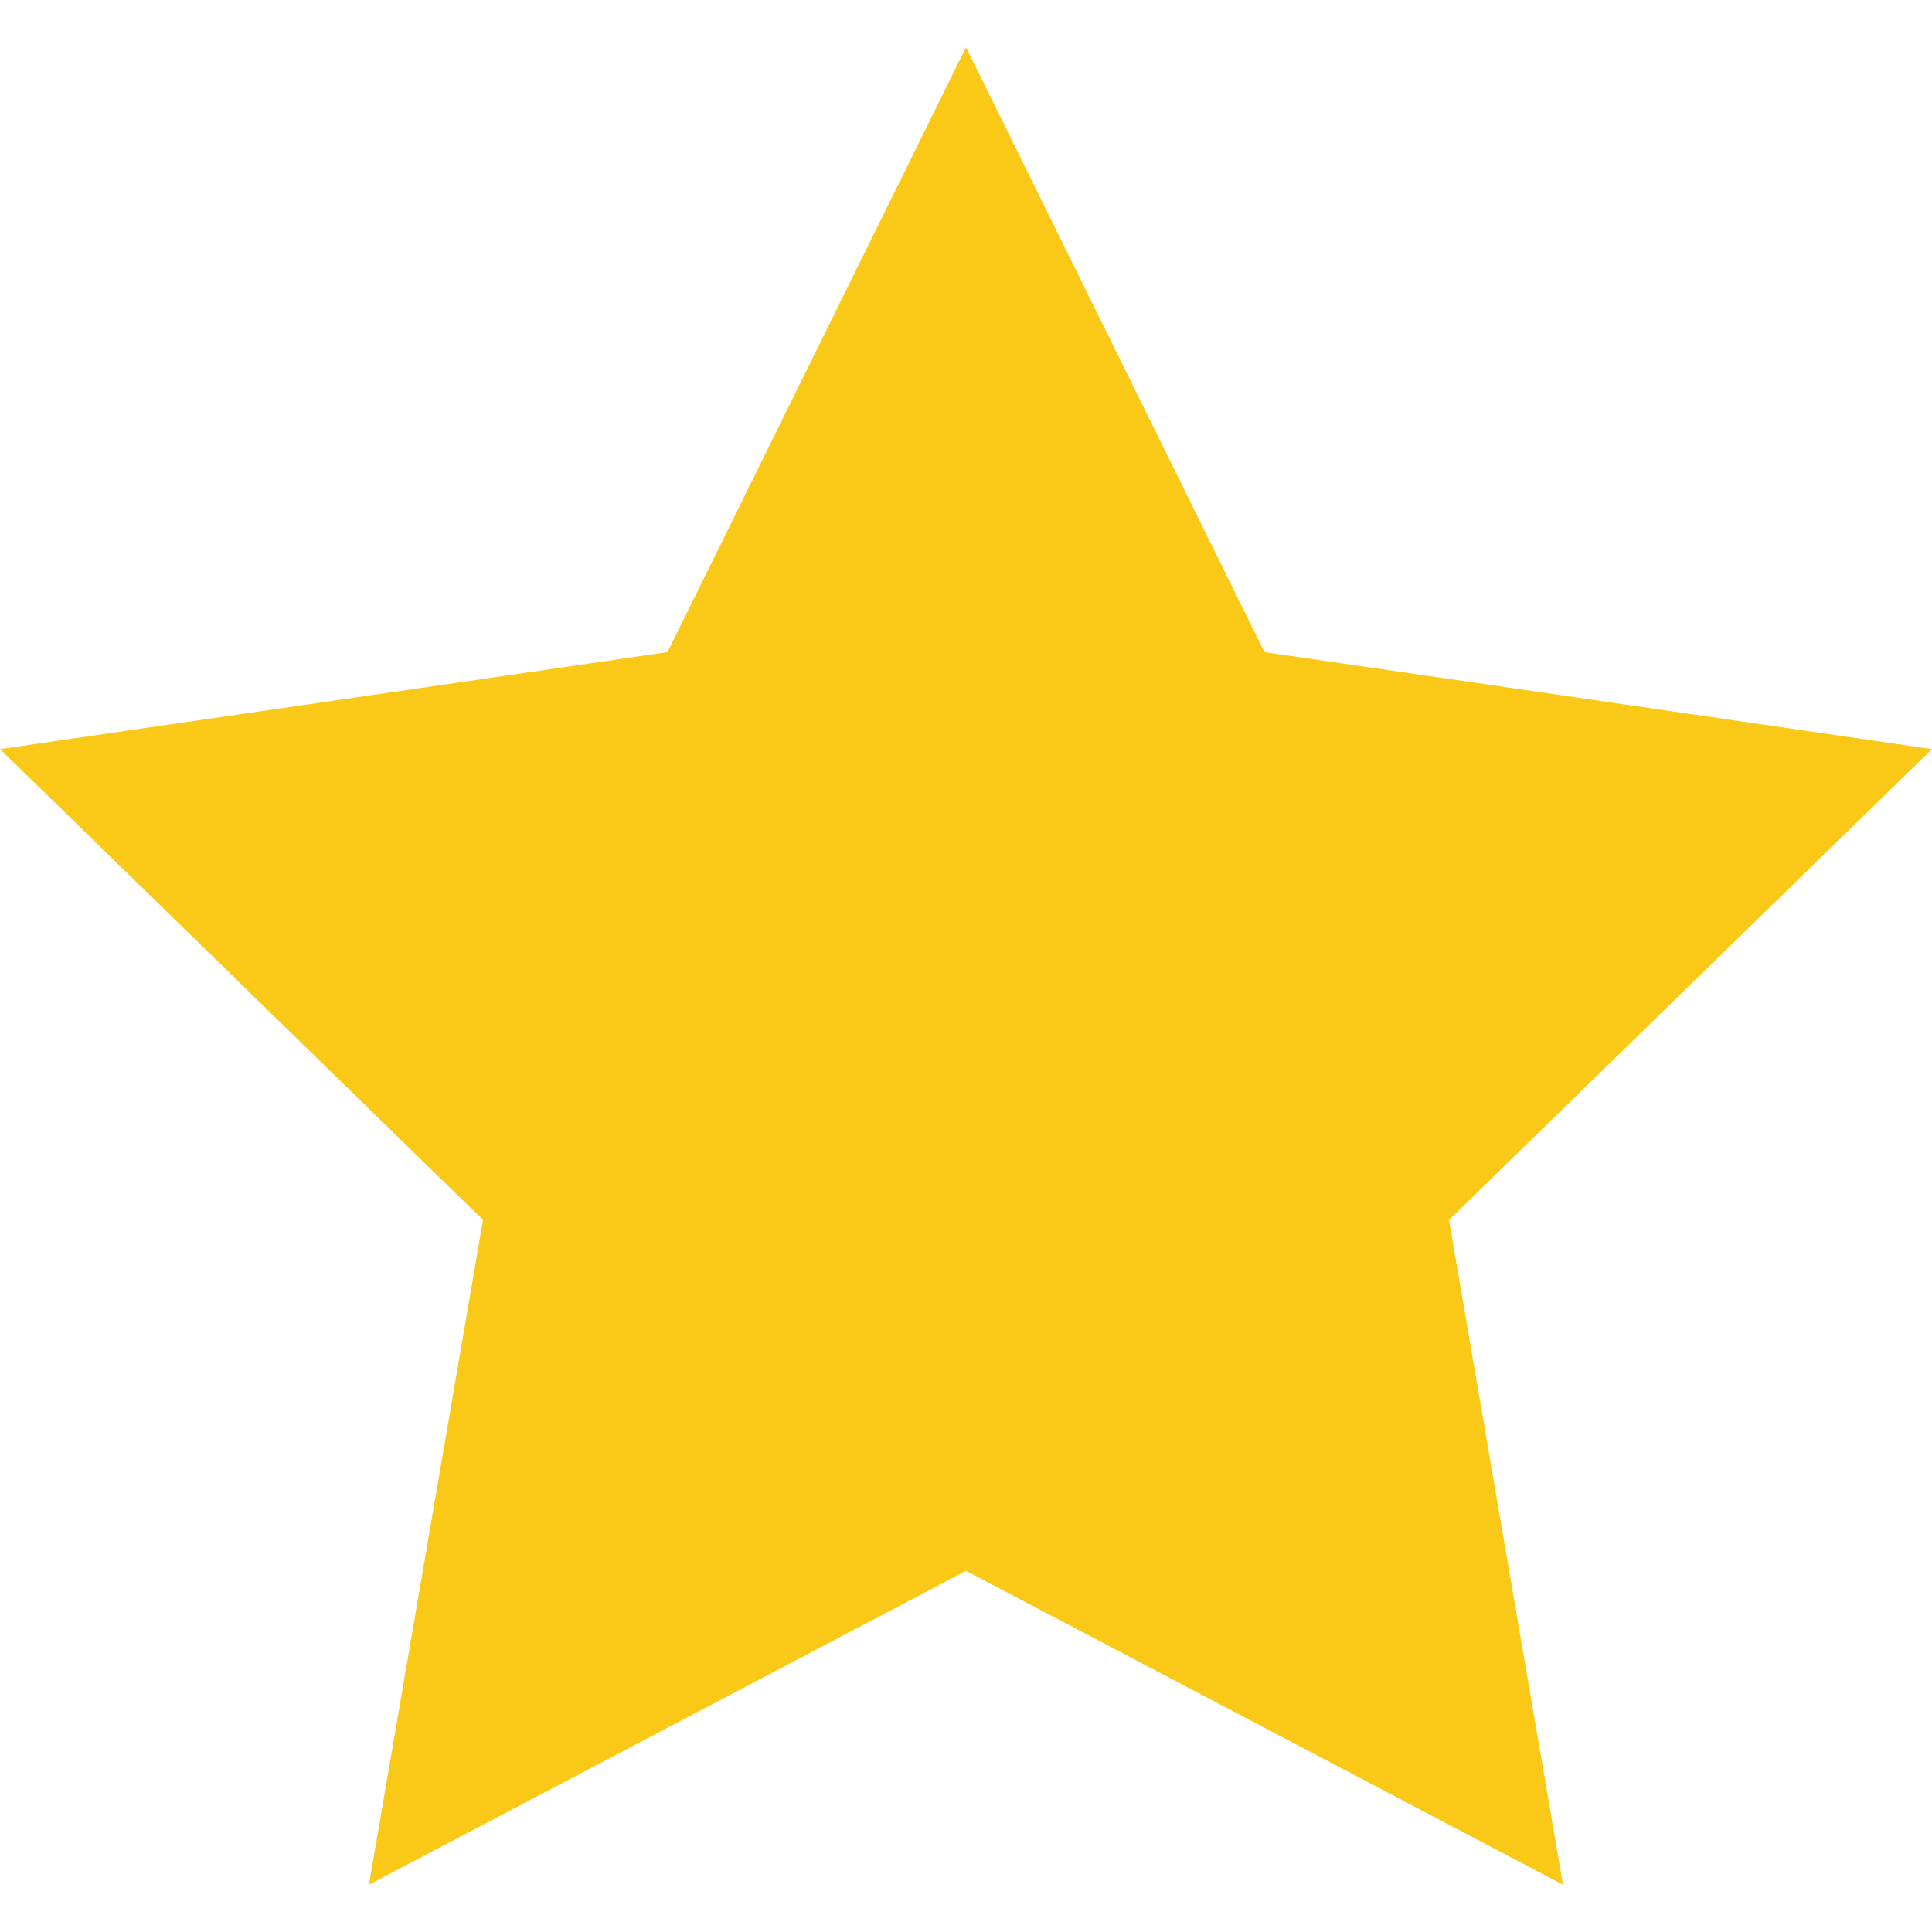
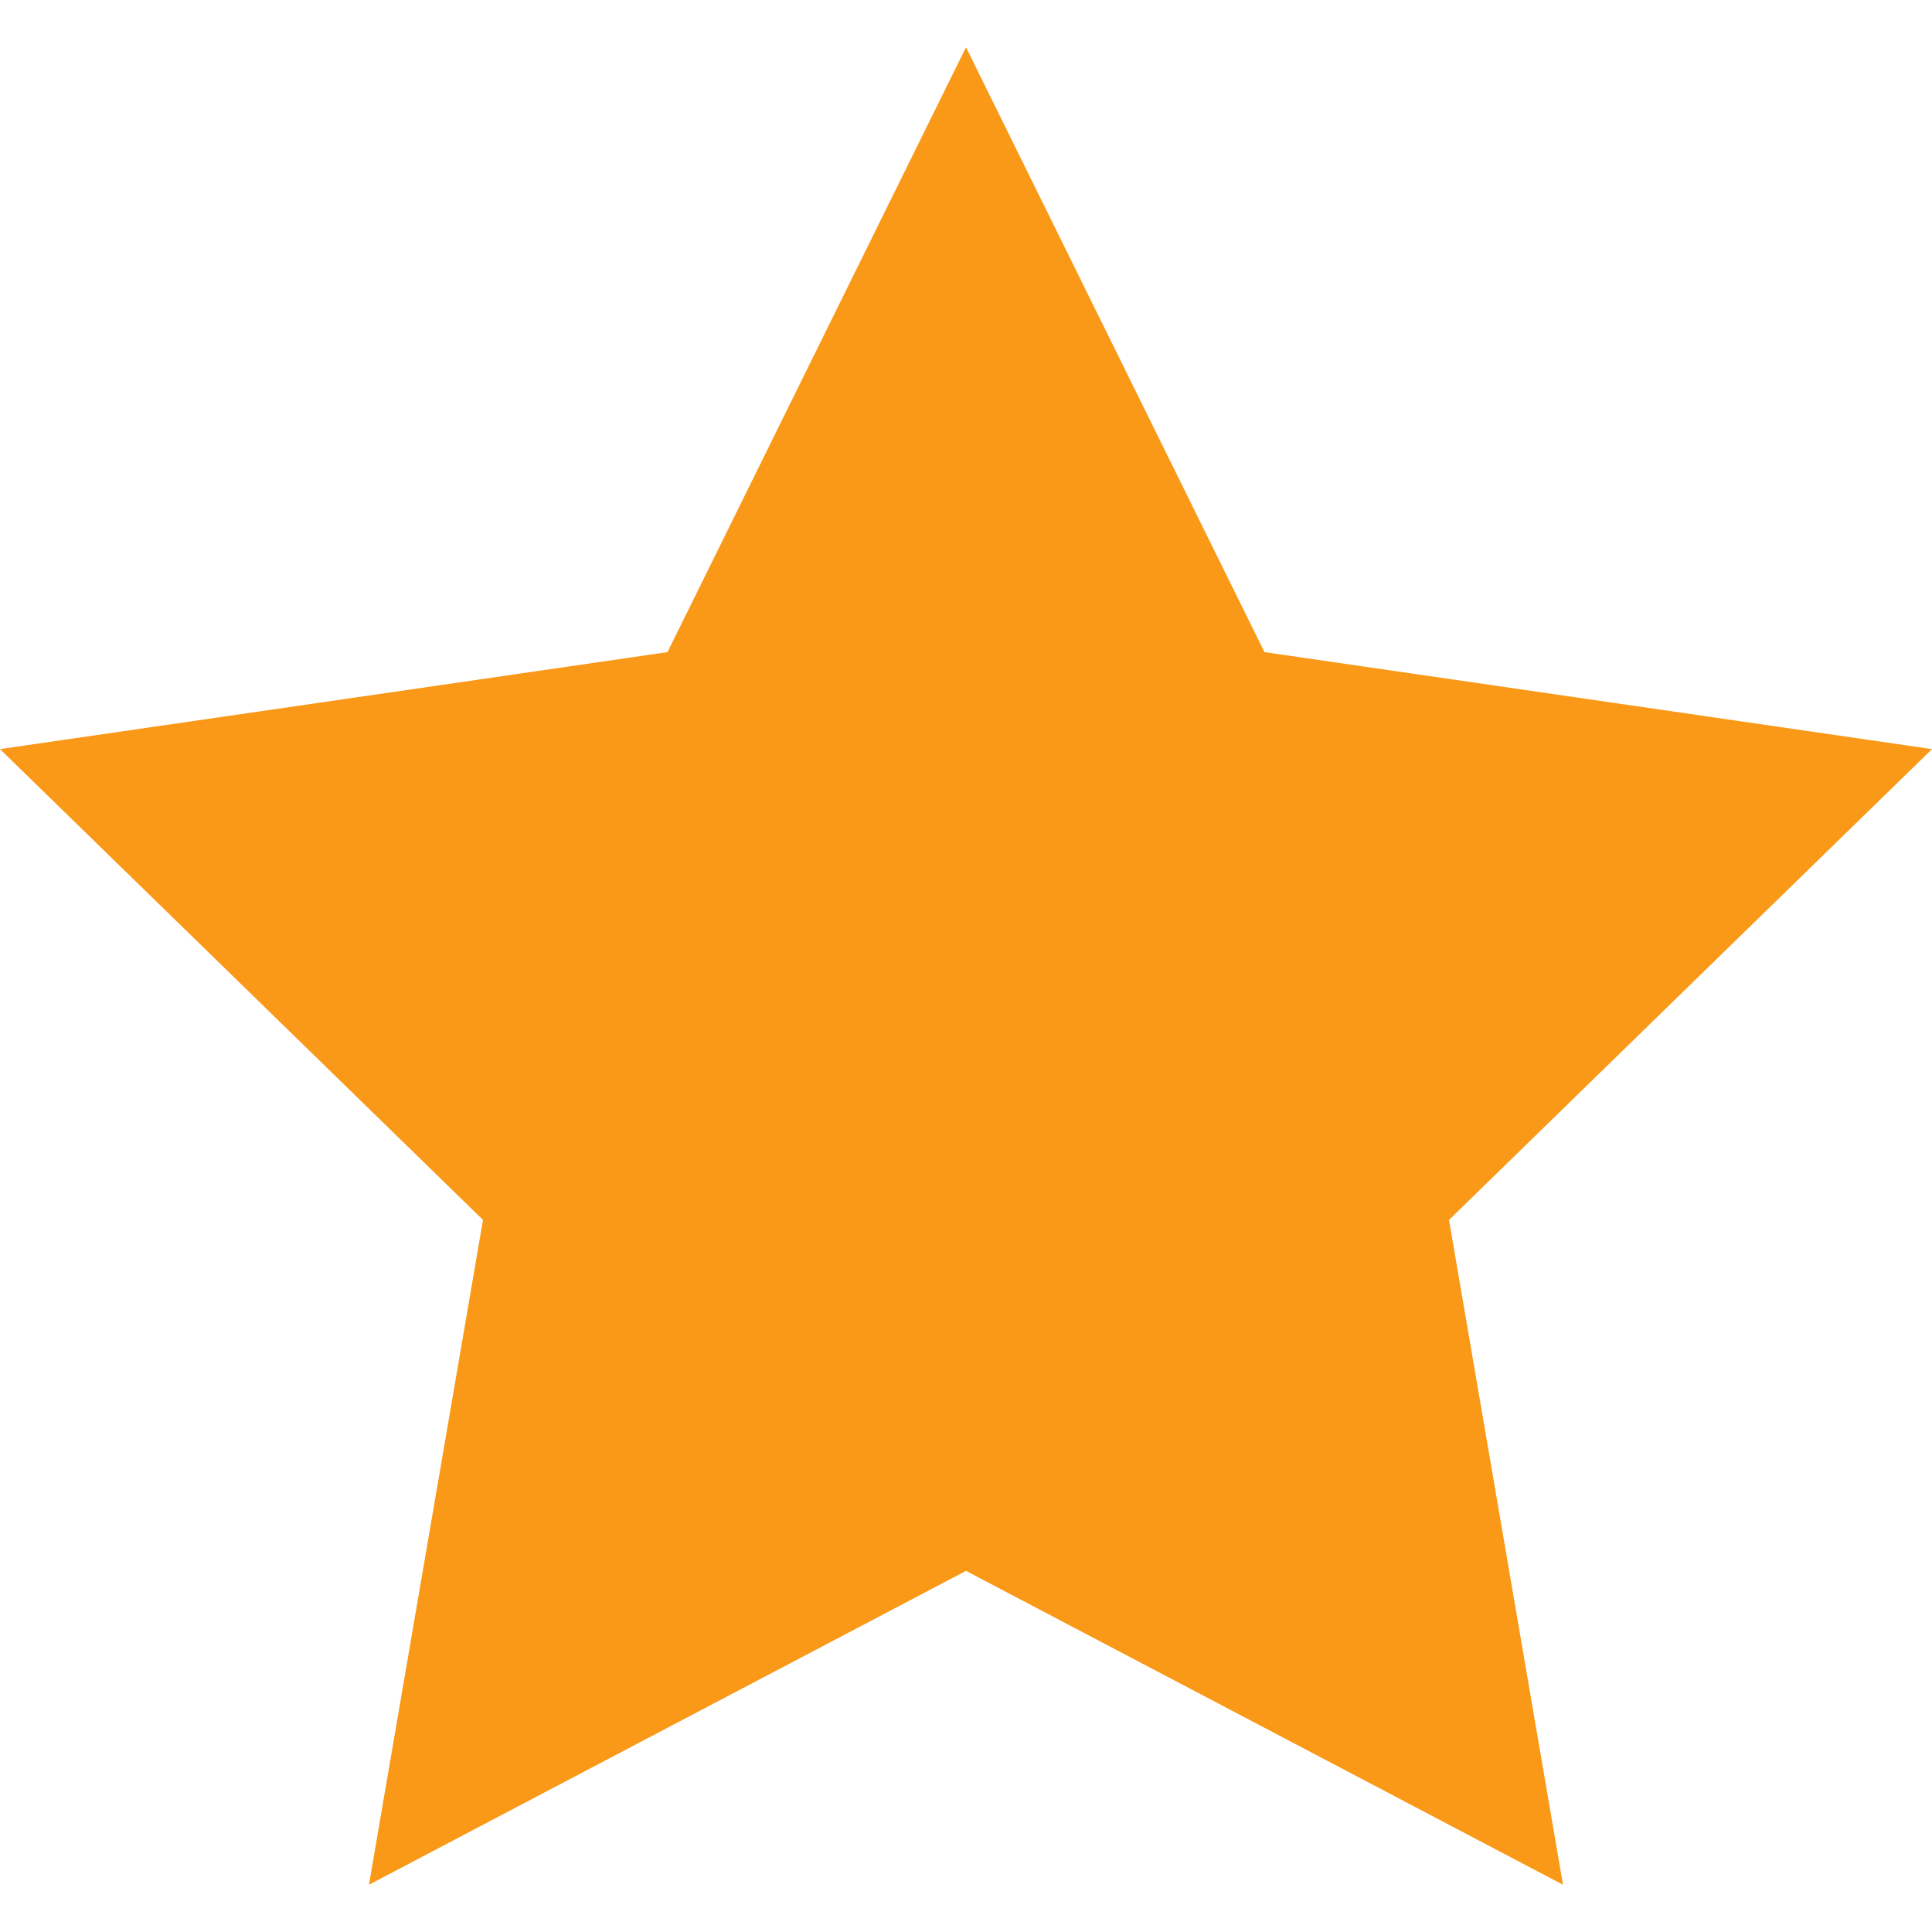
<svg xmlns="http://www.w3.org/2000/svg" version="1.1" id="Layer_1" x="0px" y="0px" viewBox="0 0 426.667 426.667" style="enable-background:new 0 0 426.667 426.667;" xml:space="preserve">
-   <polygon style="fill:#FAC917;" points="213.333,10.441 279.249,144.017 426.667,165.436 320,269.41 345.173,416.226 213.333,346.91   81.485,416.226 106.667,269.41 0,165.436 147.409,144.017 " />
+   <polygon style="fill:#fa9817;" points="213.333,10.441 279.249,144.017 426.667,165.436 320,269.41 345.173,416.226 213.333,346.91  81.485,416.226 106.667,269.41 0,165.436 147.409,144.017 " />
  <g>
</g>
  <g>
</g>
  <g>
</g>
  <g>
</g>
  <g>
</g>
  <g>
</g>
  <g>
</g>
  <g>
</g>
  <g>
</g>
  <g>
</g>
  <g>
</g>
  <g>
</g>
  <g>
</g>
  <g>
</g>
  <g>
</g>
</svg>
